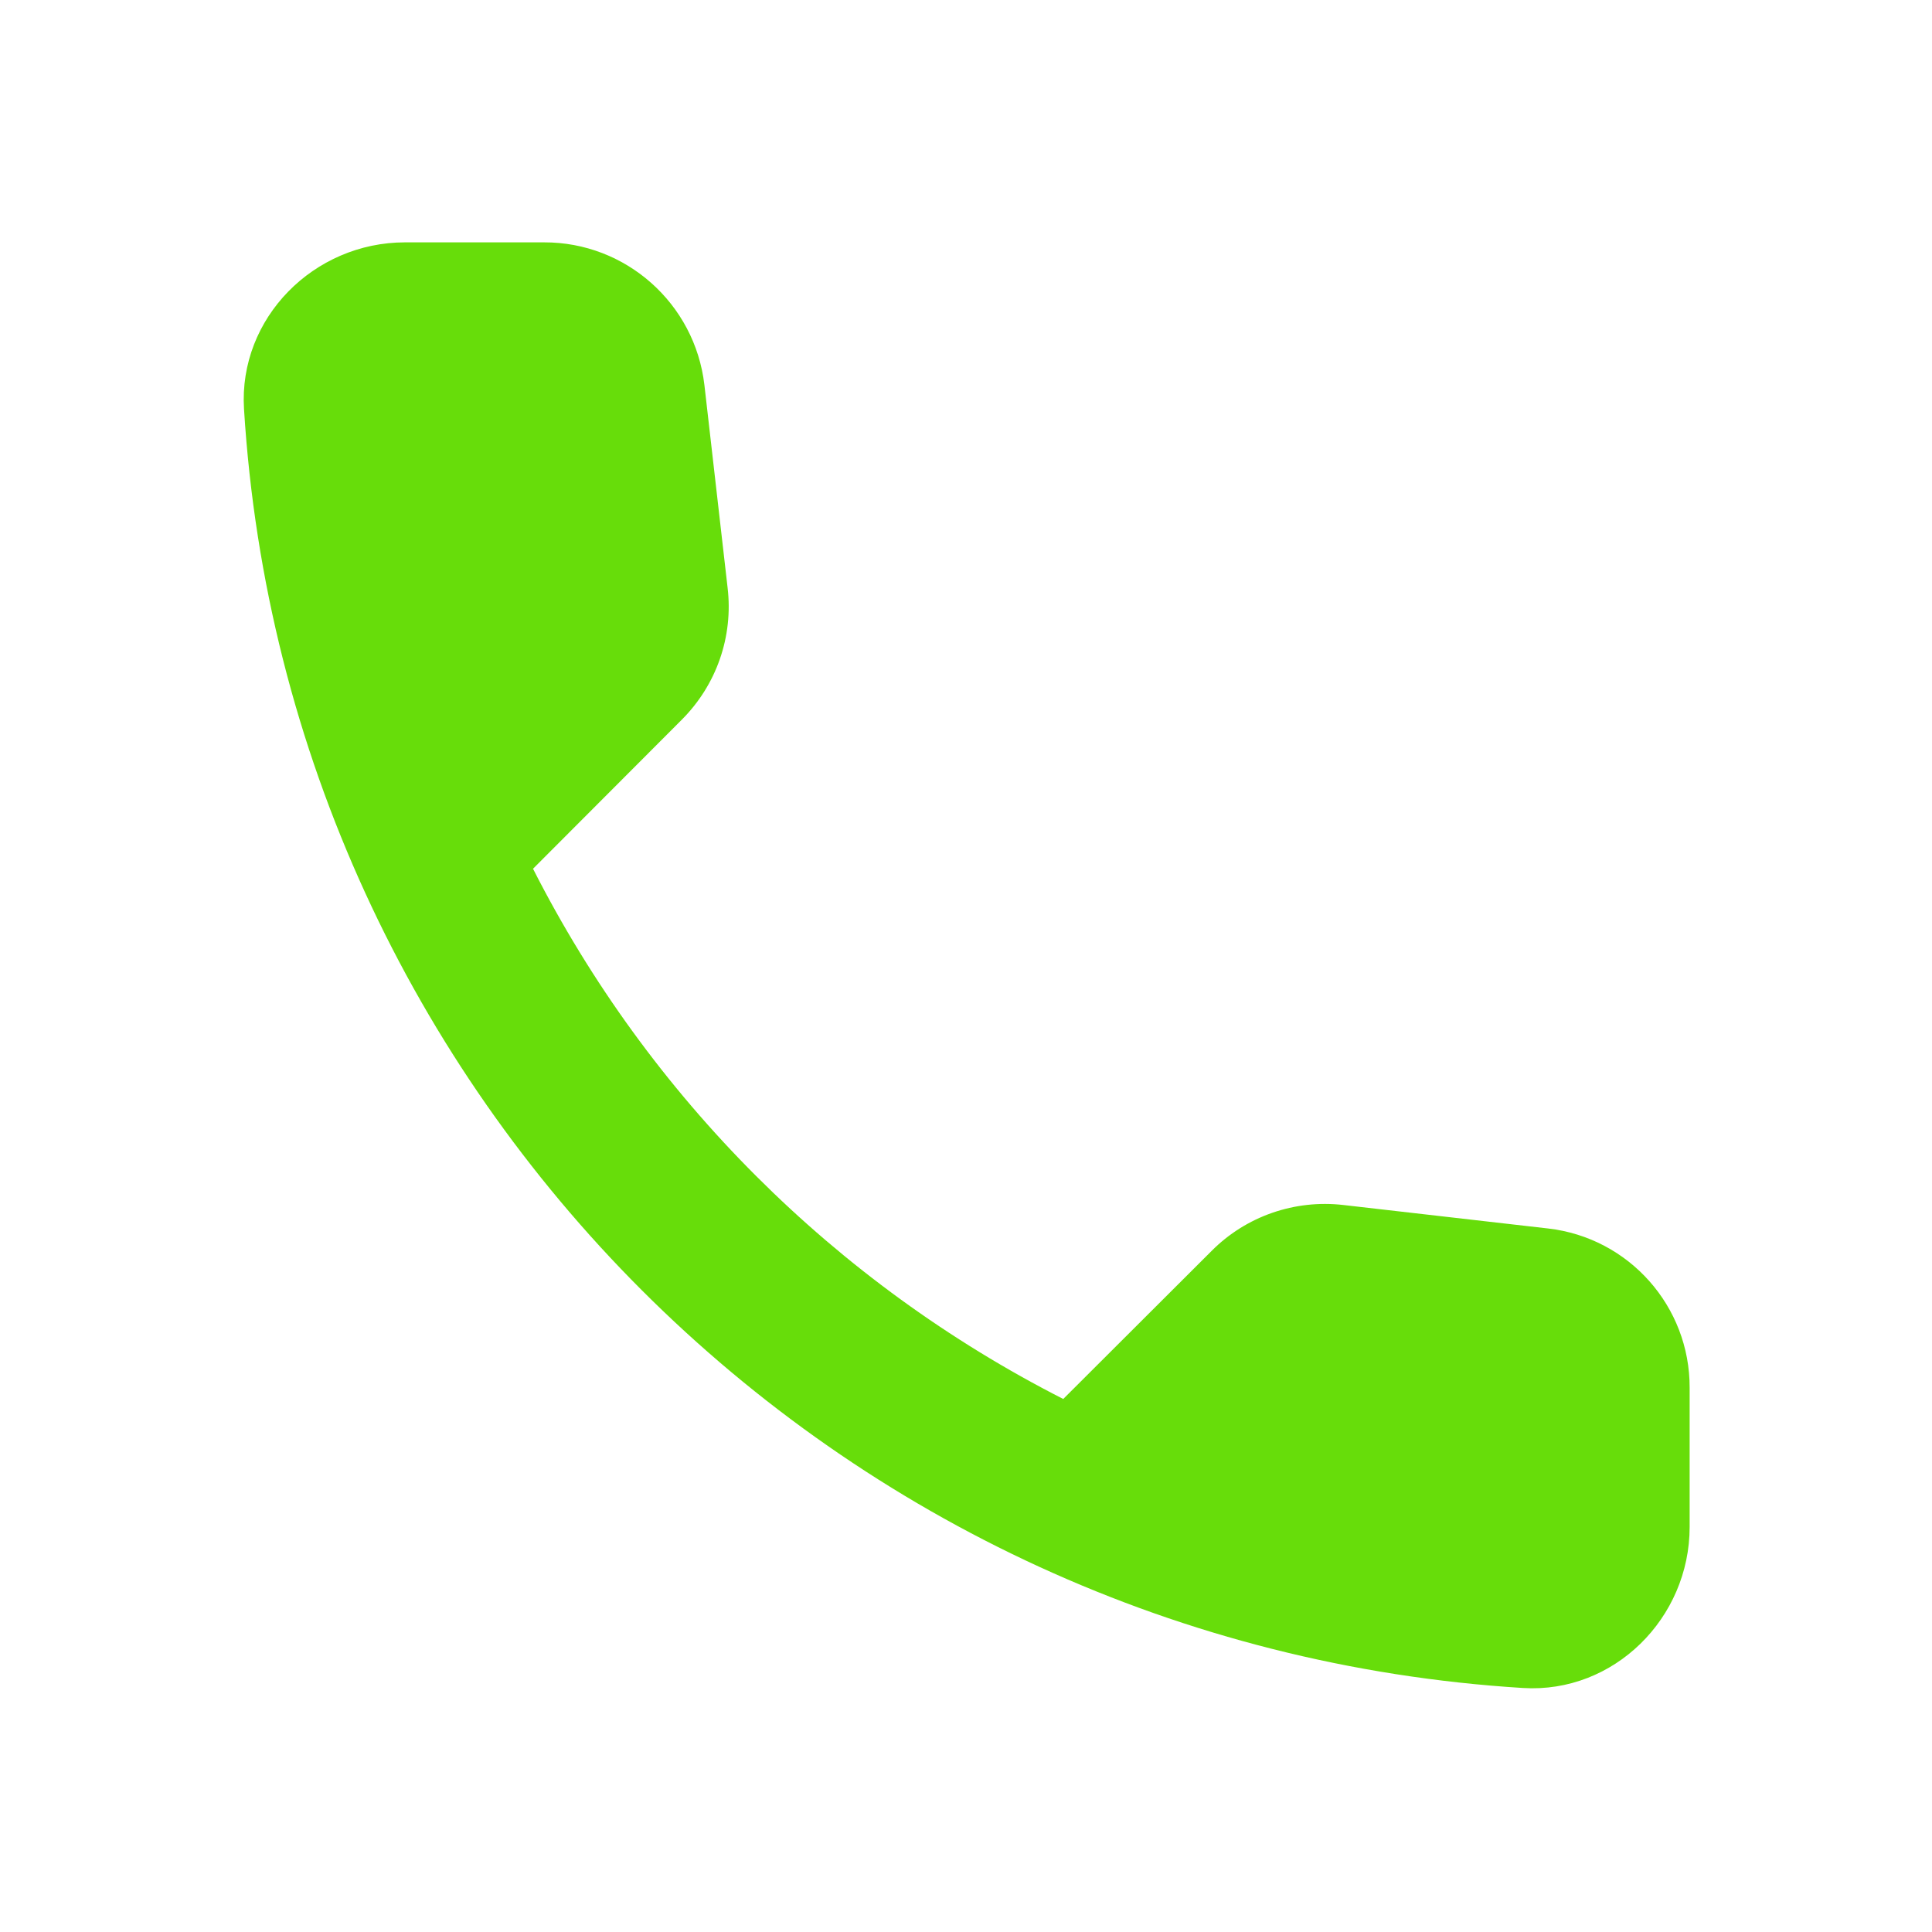
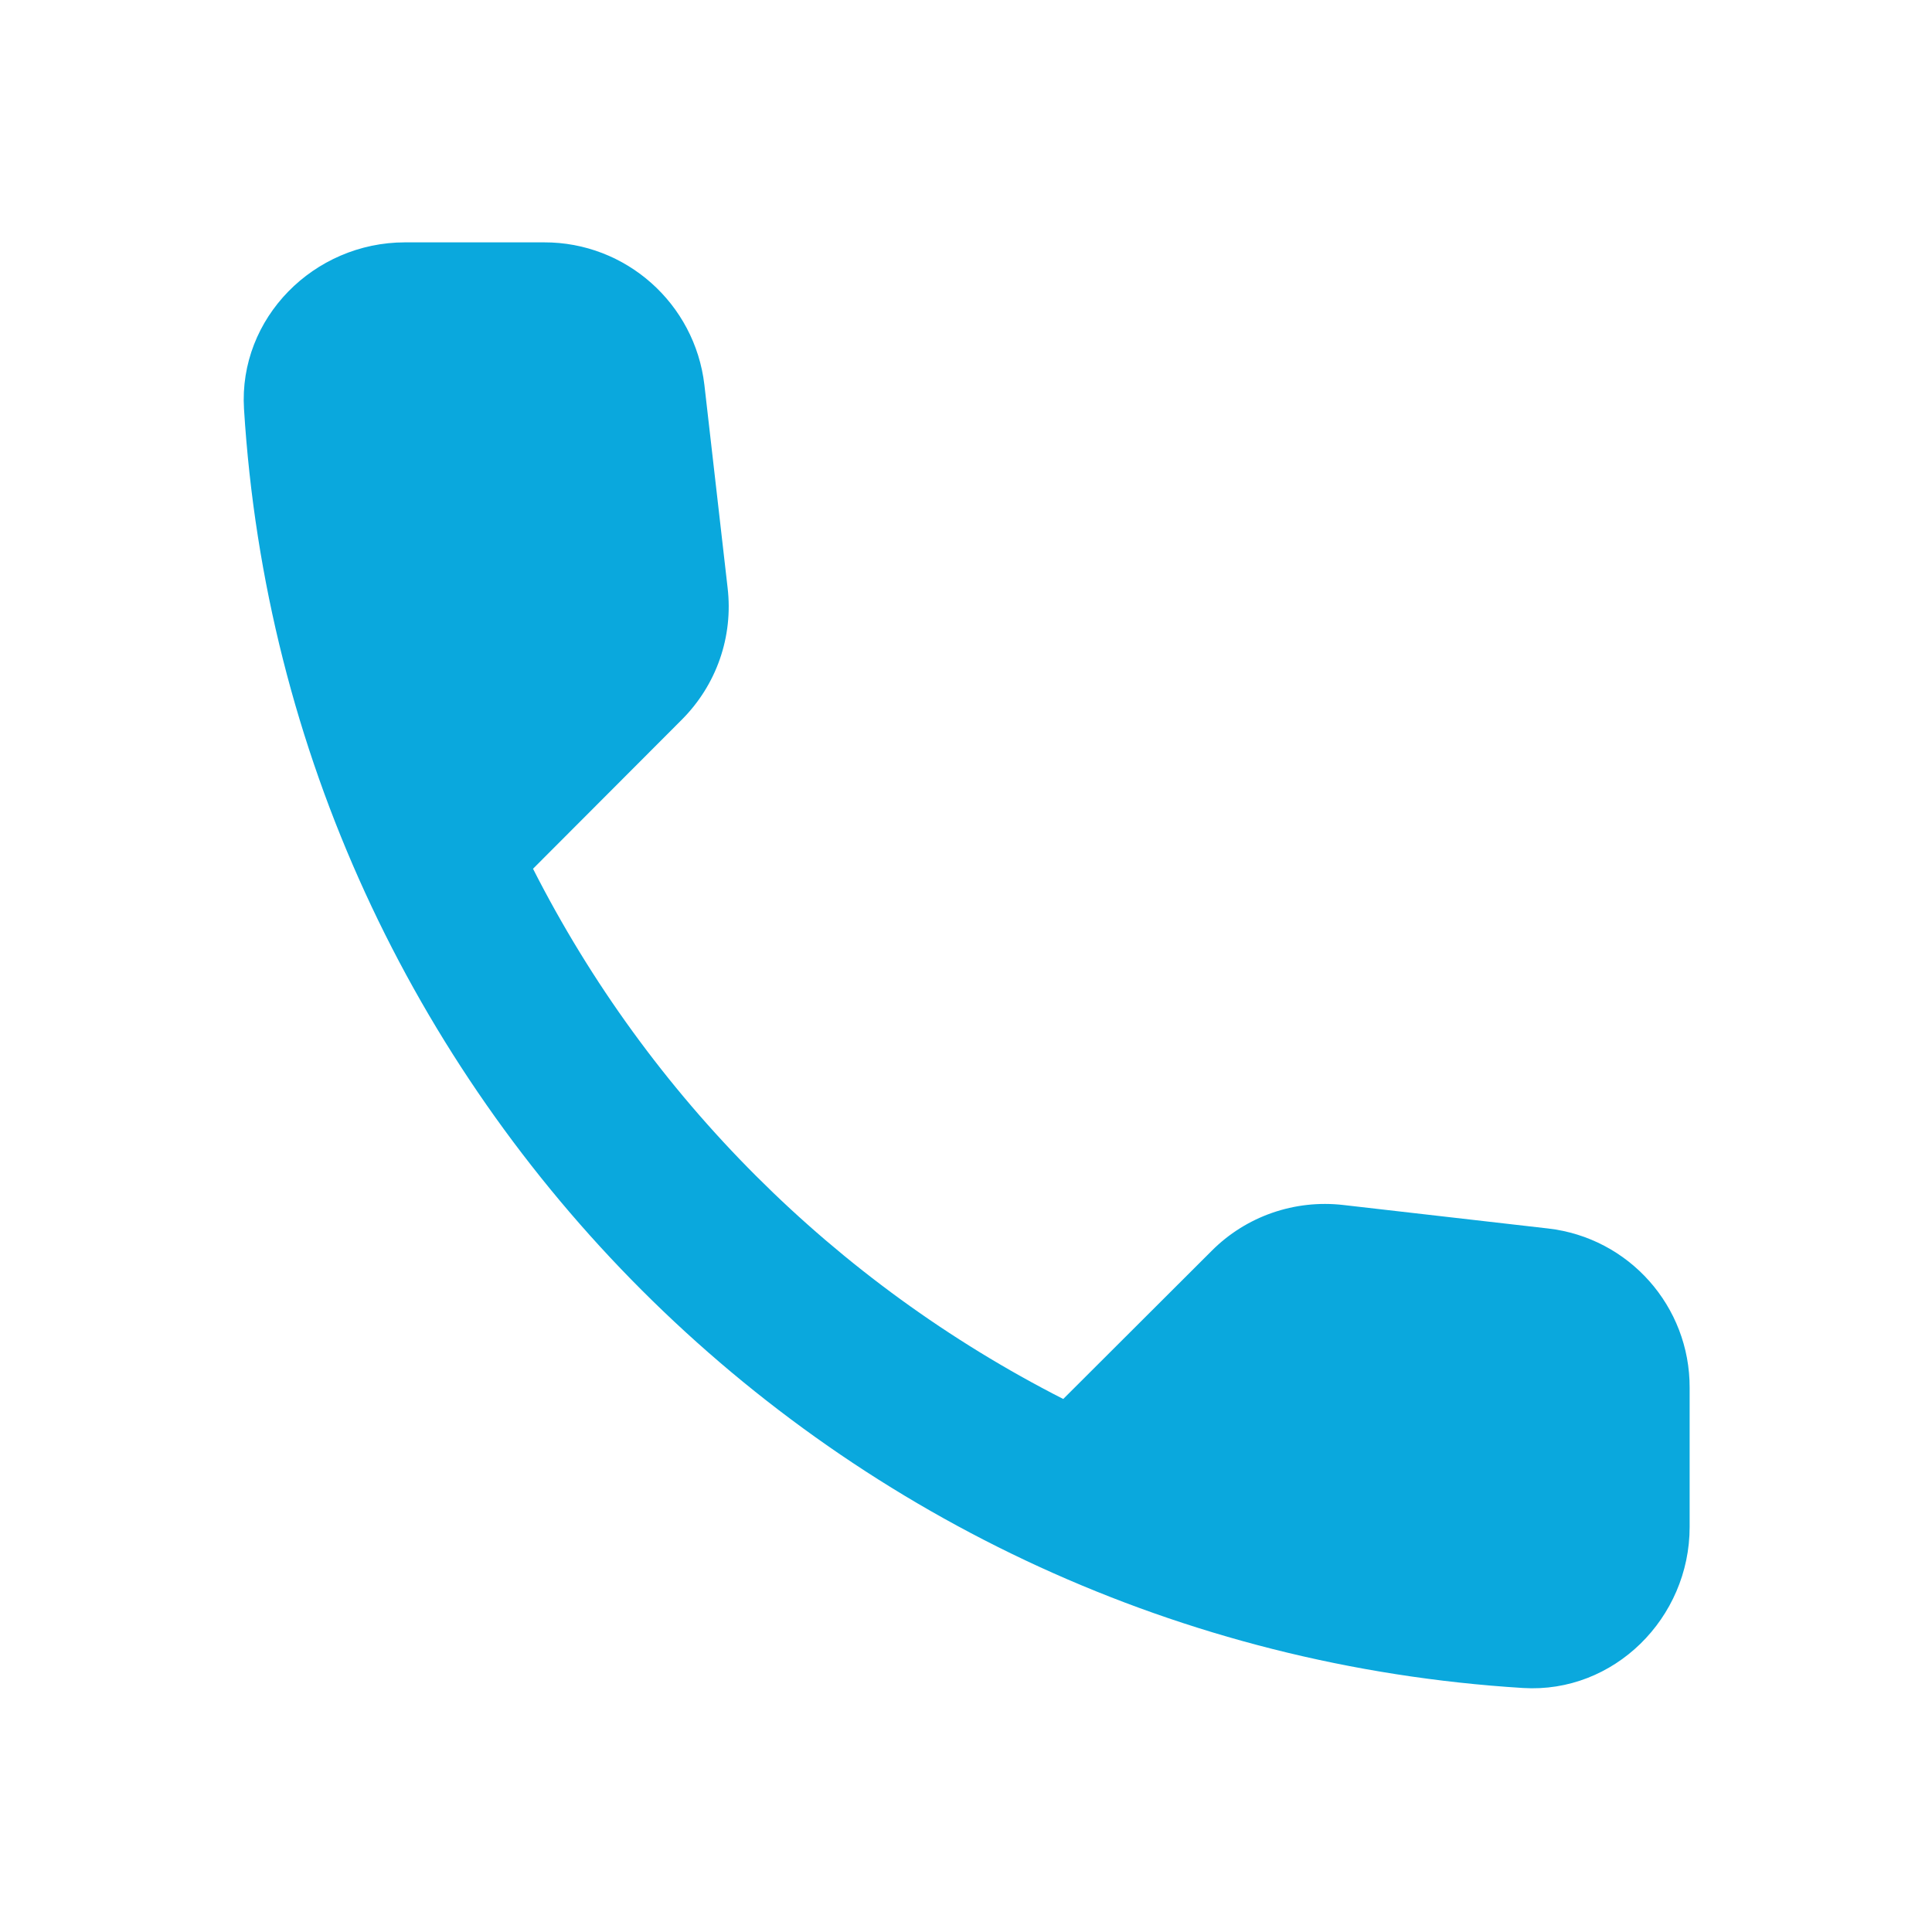
<svg xmlns="http://www.w3.org/2000/svg" width="27px" height="27px" viewBox="0 0 27 27" version="1.1">
  <g id="surface1">
-     <path style=" stroke:none;fill-rule:nonzero;fill:rgb(40.392%,86.667%,3.922%);fill-opacity:1;" d="M 21.633 17.168 L 18.773 16.84 C 18.094 16.762 17.414 16.996 16.93 17.484 L 14.859 19.551 C 11.668 17.926 9.07 15.332 7.449 12.141 L 9.527 10.059 C 10.012 9.574 10.25 8.898 10.168 8.211 L 9.844 5.379 C 9.711 4.242 8.746 3.383 7.602 3.387 L 5.66 3.387 C 4.387 3.387 3.332 4.445 3.41 5.715 C 4.004 15.324 11.688 22.996 21.285 23.59 C 22.555 23.668 23.613 22.613 23.613 21.34 L 23.613 19.395 C 23.617 18.258 22.766 17.297 21.633 17.168 Z M 21.633 17.168 " />
+     <path style=" stroke:none;fill-rule:nonzero;fill:rgb(10, 168, 221);fill-opacity:1;" d="M 21.633 17.168 L 18.773 16.84 C 18.094 16.762 17.414 16.996 16.93 17.484 L 14.859 19.551 C 11.668 17.926 9.07 15.332 7.449 12.141 L 9.527 10.059 C 10.012 9.574 10.25 8.898 10.168 8.211 L 9.844 5.379 C 9.711 4.242 8.746 3.383 7.602 3.387 L 5.66 3.387 C 4.387 3.387 3.332 4.445 3.41 5.715 C 4.004 15.324 11.688 22.996 21.285 23.59 C 22.555 23.668 23.613 22.613 23.613 21.34 L 23.613 19.395 C 23.617 18.258 22.766 17.297 21.633 17.168 Z M 21.633 17.168 " />
  </g>
</svg>
